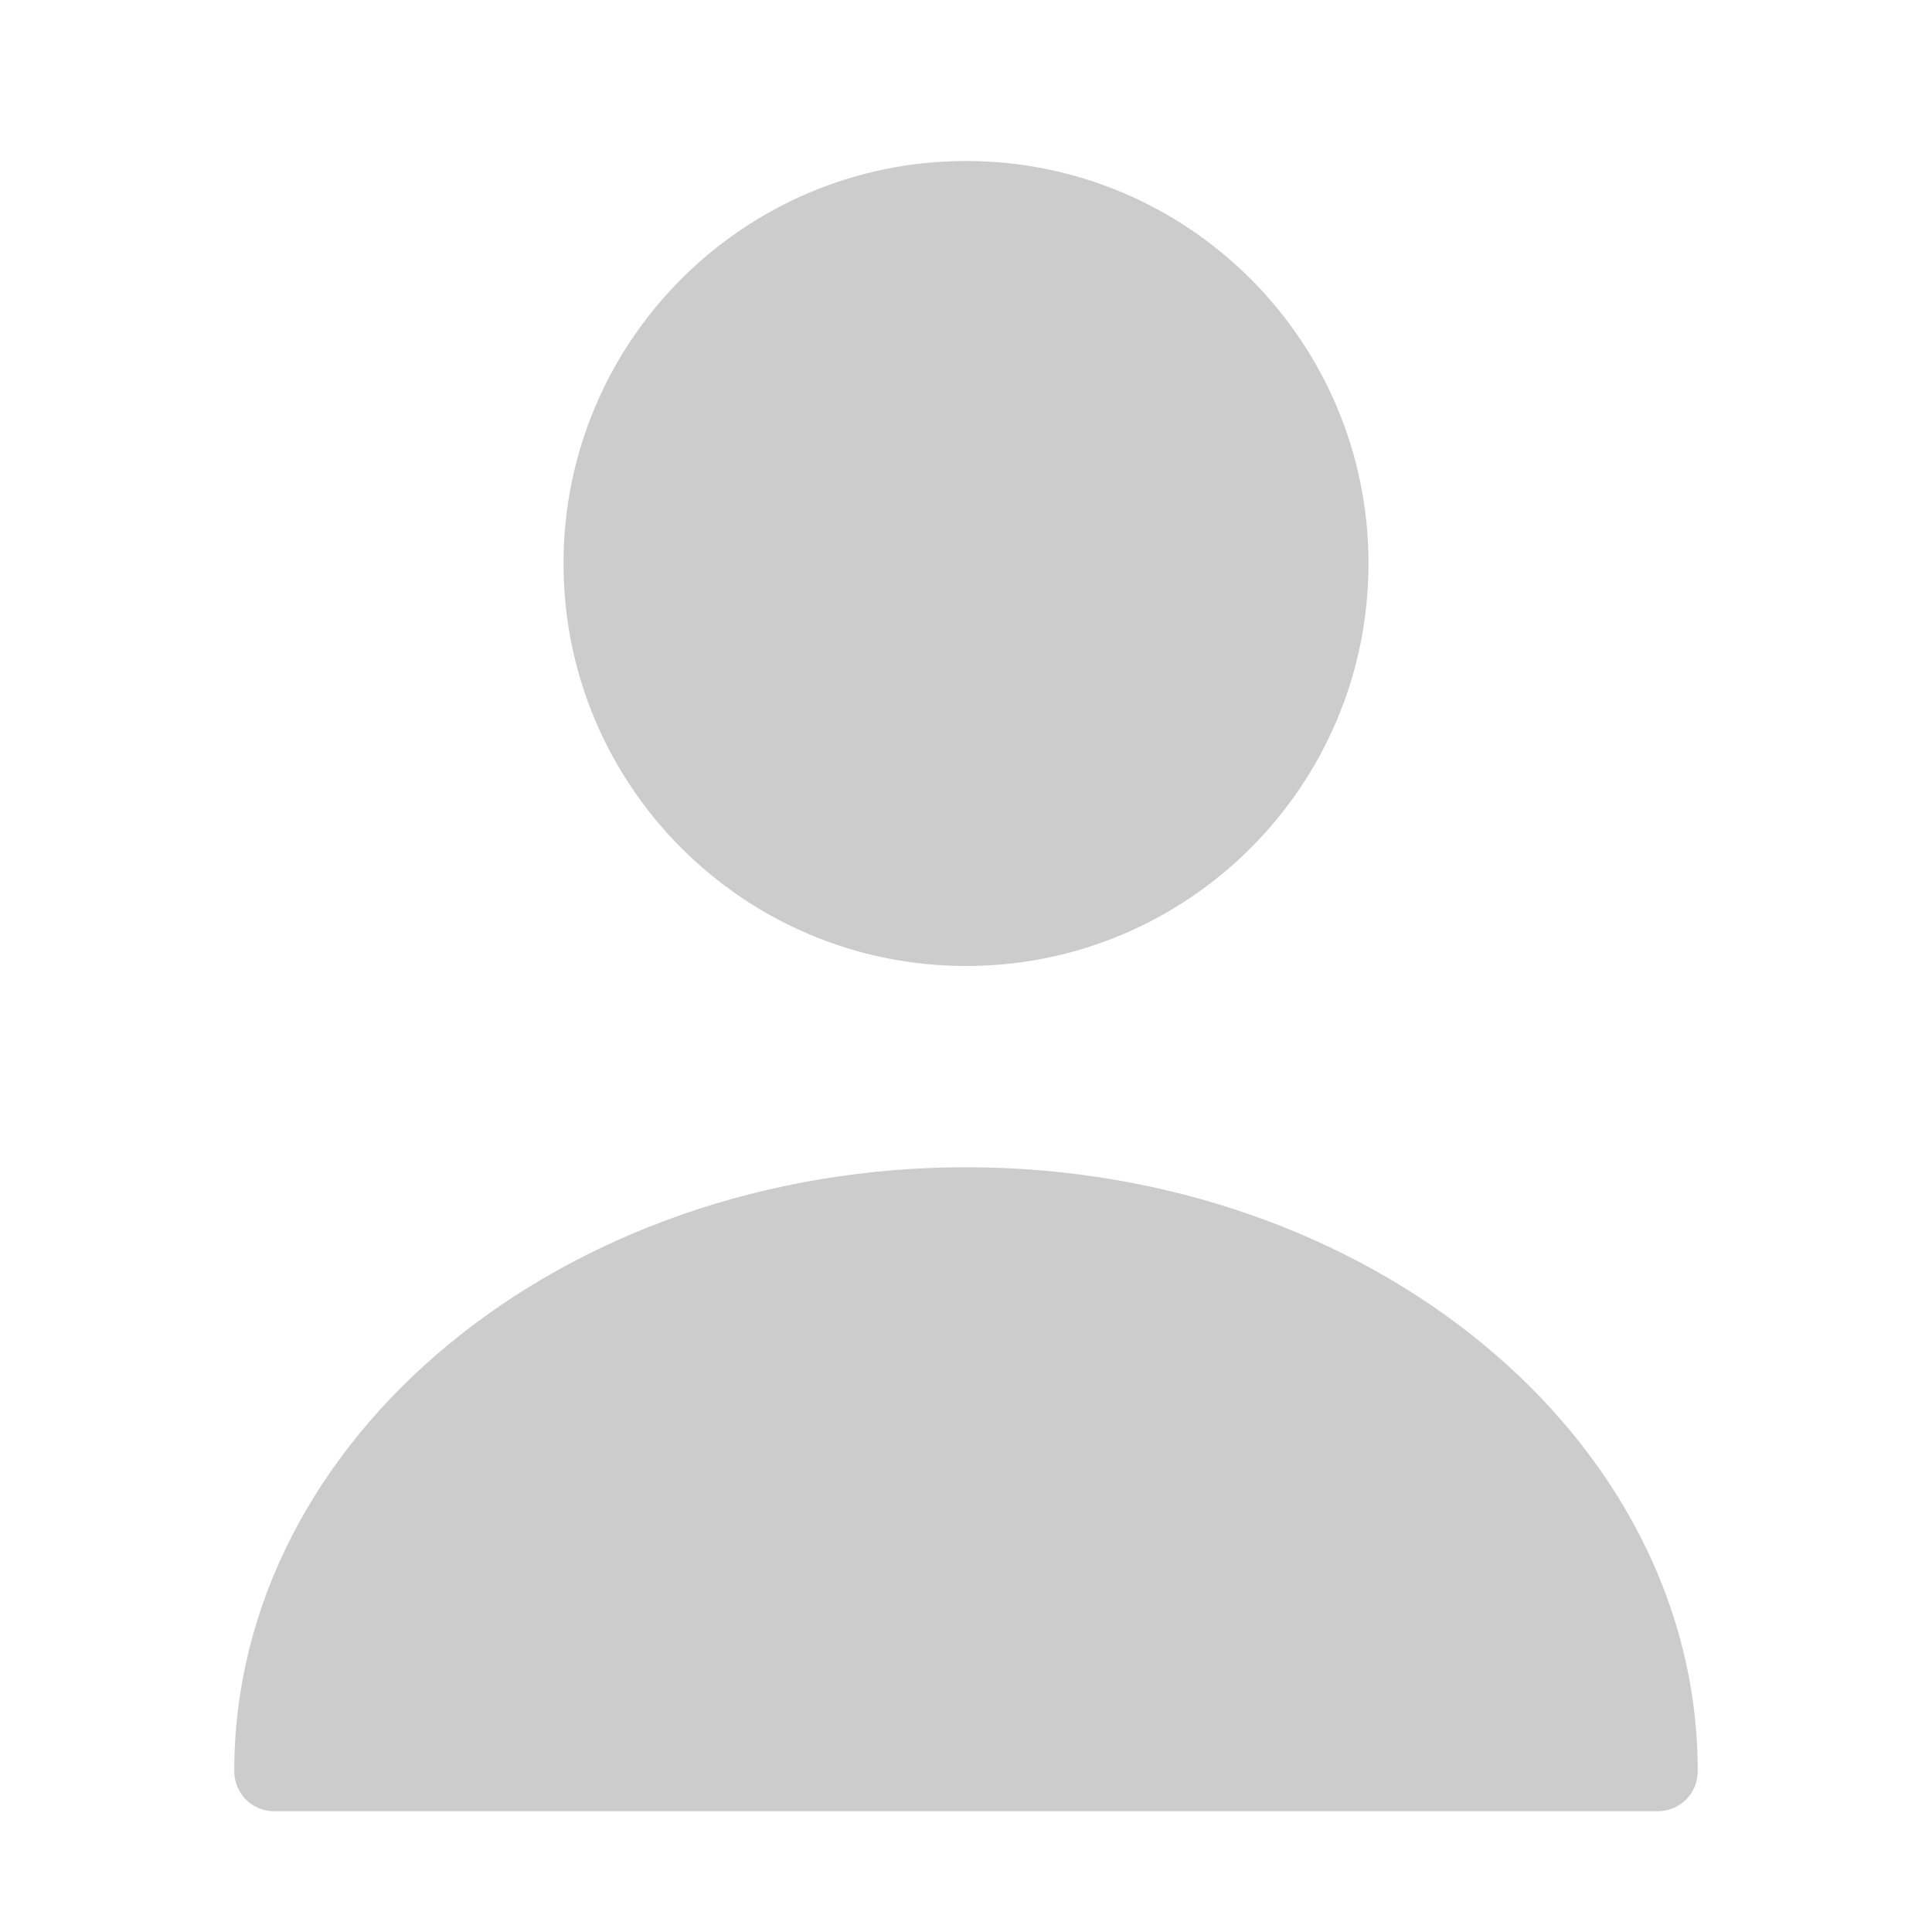
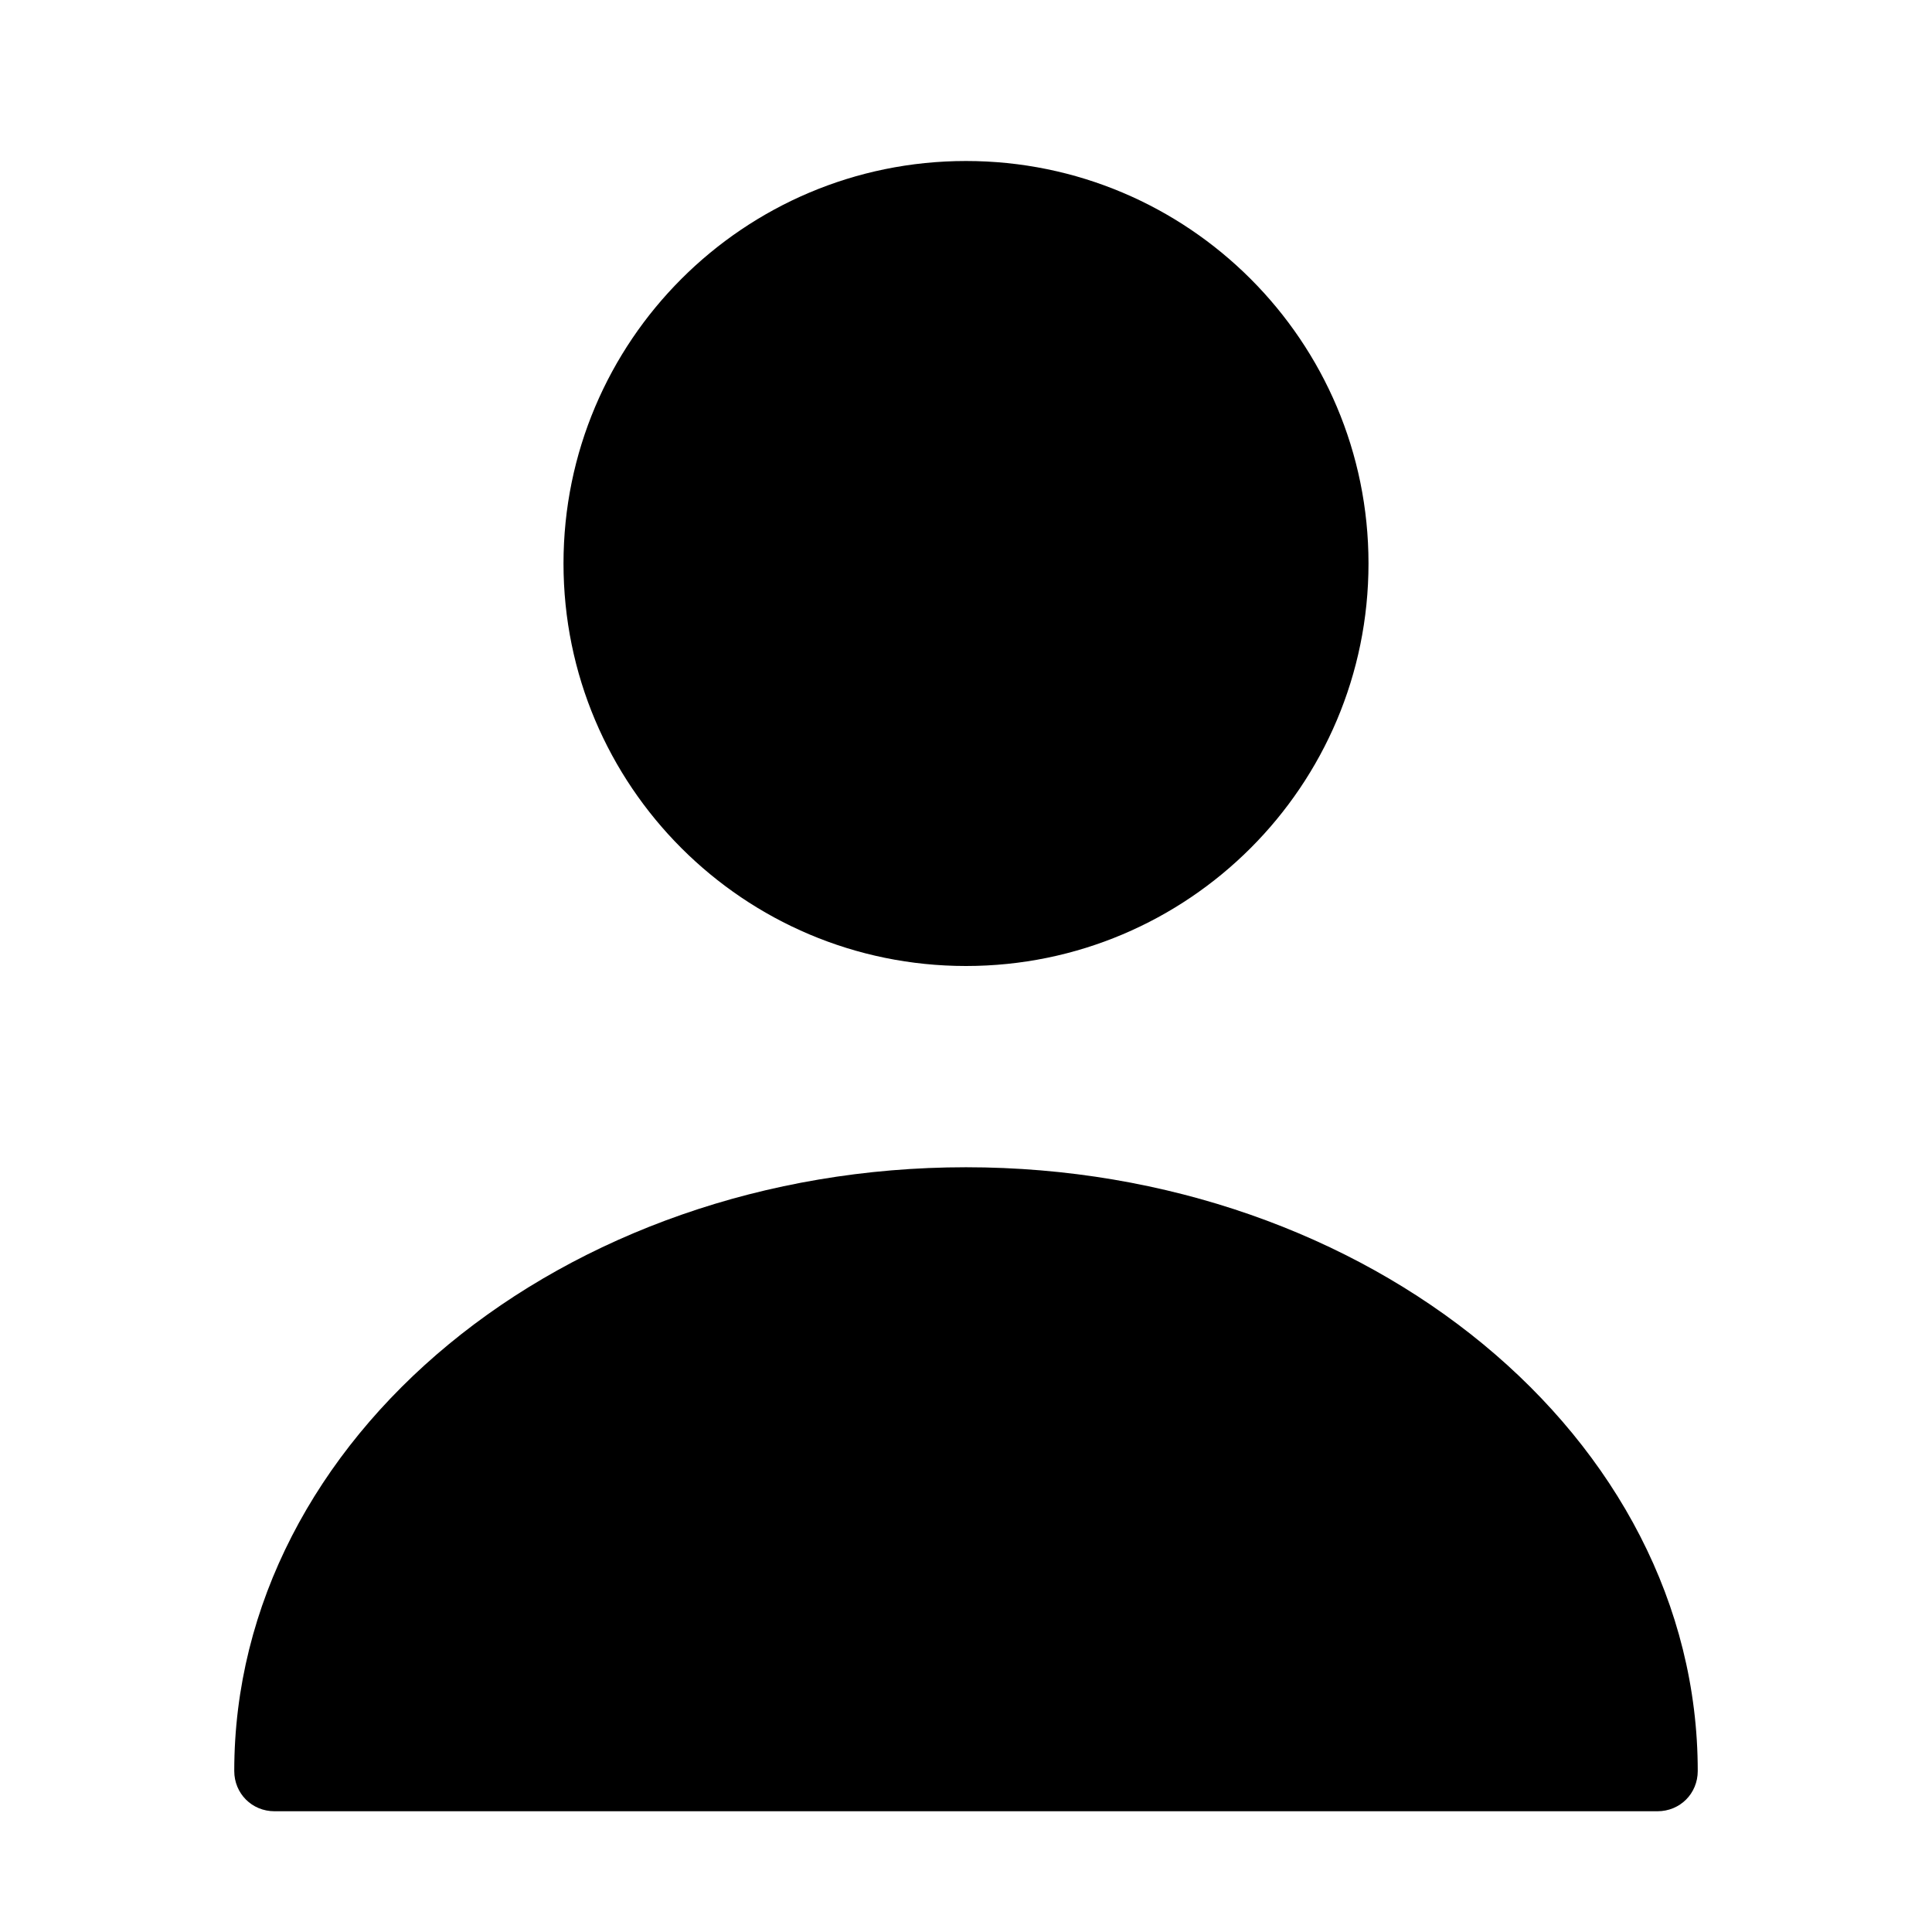
- <svg xmlns="http://www.w3.org/2000/svg" width="24" height="24" viewBox="0 0 24 24" fill="none">
-   <path d="M12 12C14.761 12 17 9.761 17 7C17 4.239 14.761 2 12 2C9.239 2 7 4.239 7 7C7 9.761 9.239 12 12 12Z" fill="#CCCCCC" />
-   <path d="M12 14.5C6.99 14.5 2.91 17.86 2.91 22C2.91 22.28 3.13 22.5 3.41 22.5H20.59C20.87 22.5 21.09 22.28 21.09 22C21.09 17.86 17.01 14.5 12 14.5Z" fill="#CCCCCC" />
+ <svg xmlns="http://www.w3.org/2000/svg" width="24" height="24" viewBox="0 0 24 24" fill="currentColor">
+   <path d="M12 12C14.761 12 17 9.761 17 7C17 4.239 14.761 2 12 2C9.239 2 7 4.239 7 7C7 9.761 9.239 12 12 12Z" fill="currentColor" />
+   <path d="M12 14.5C6.99 14.5 2.91 17.86 2.91 22C2.91 22.28 3.13 22.5 3.41 22.5H20.59C20.87 22.5 21.09 22.28 21.09 22C21.09 17.86 17.01 14.5 12 14.5Z" fill="currentColor" />
</svg>
